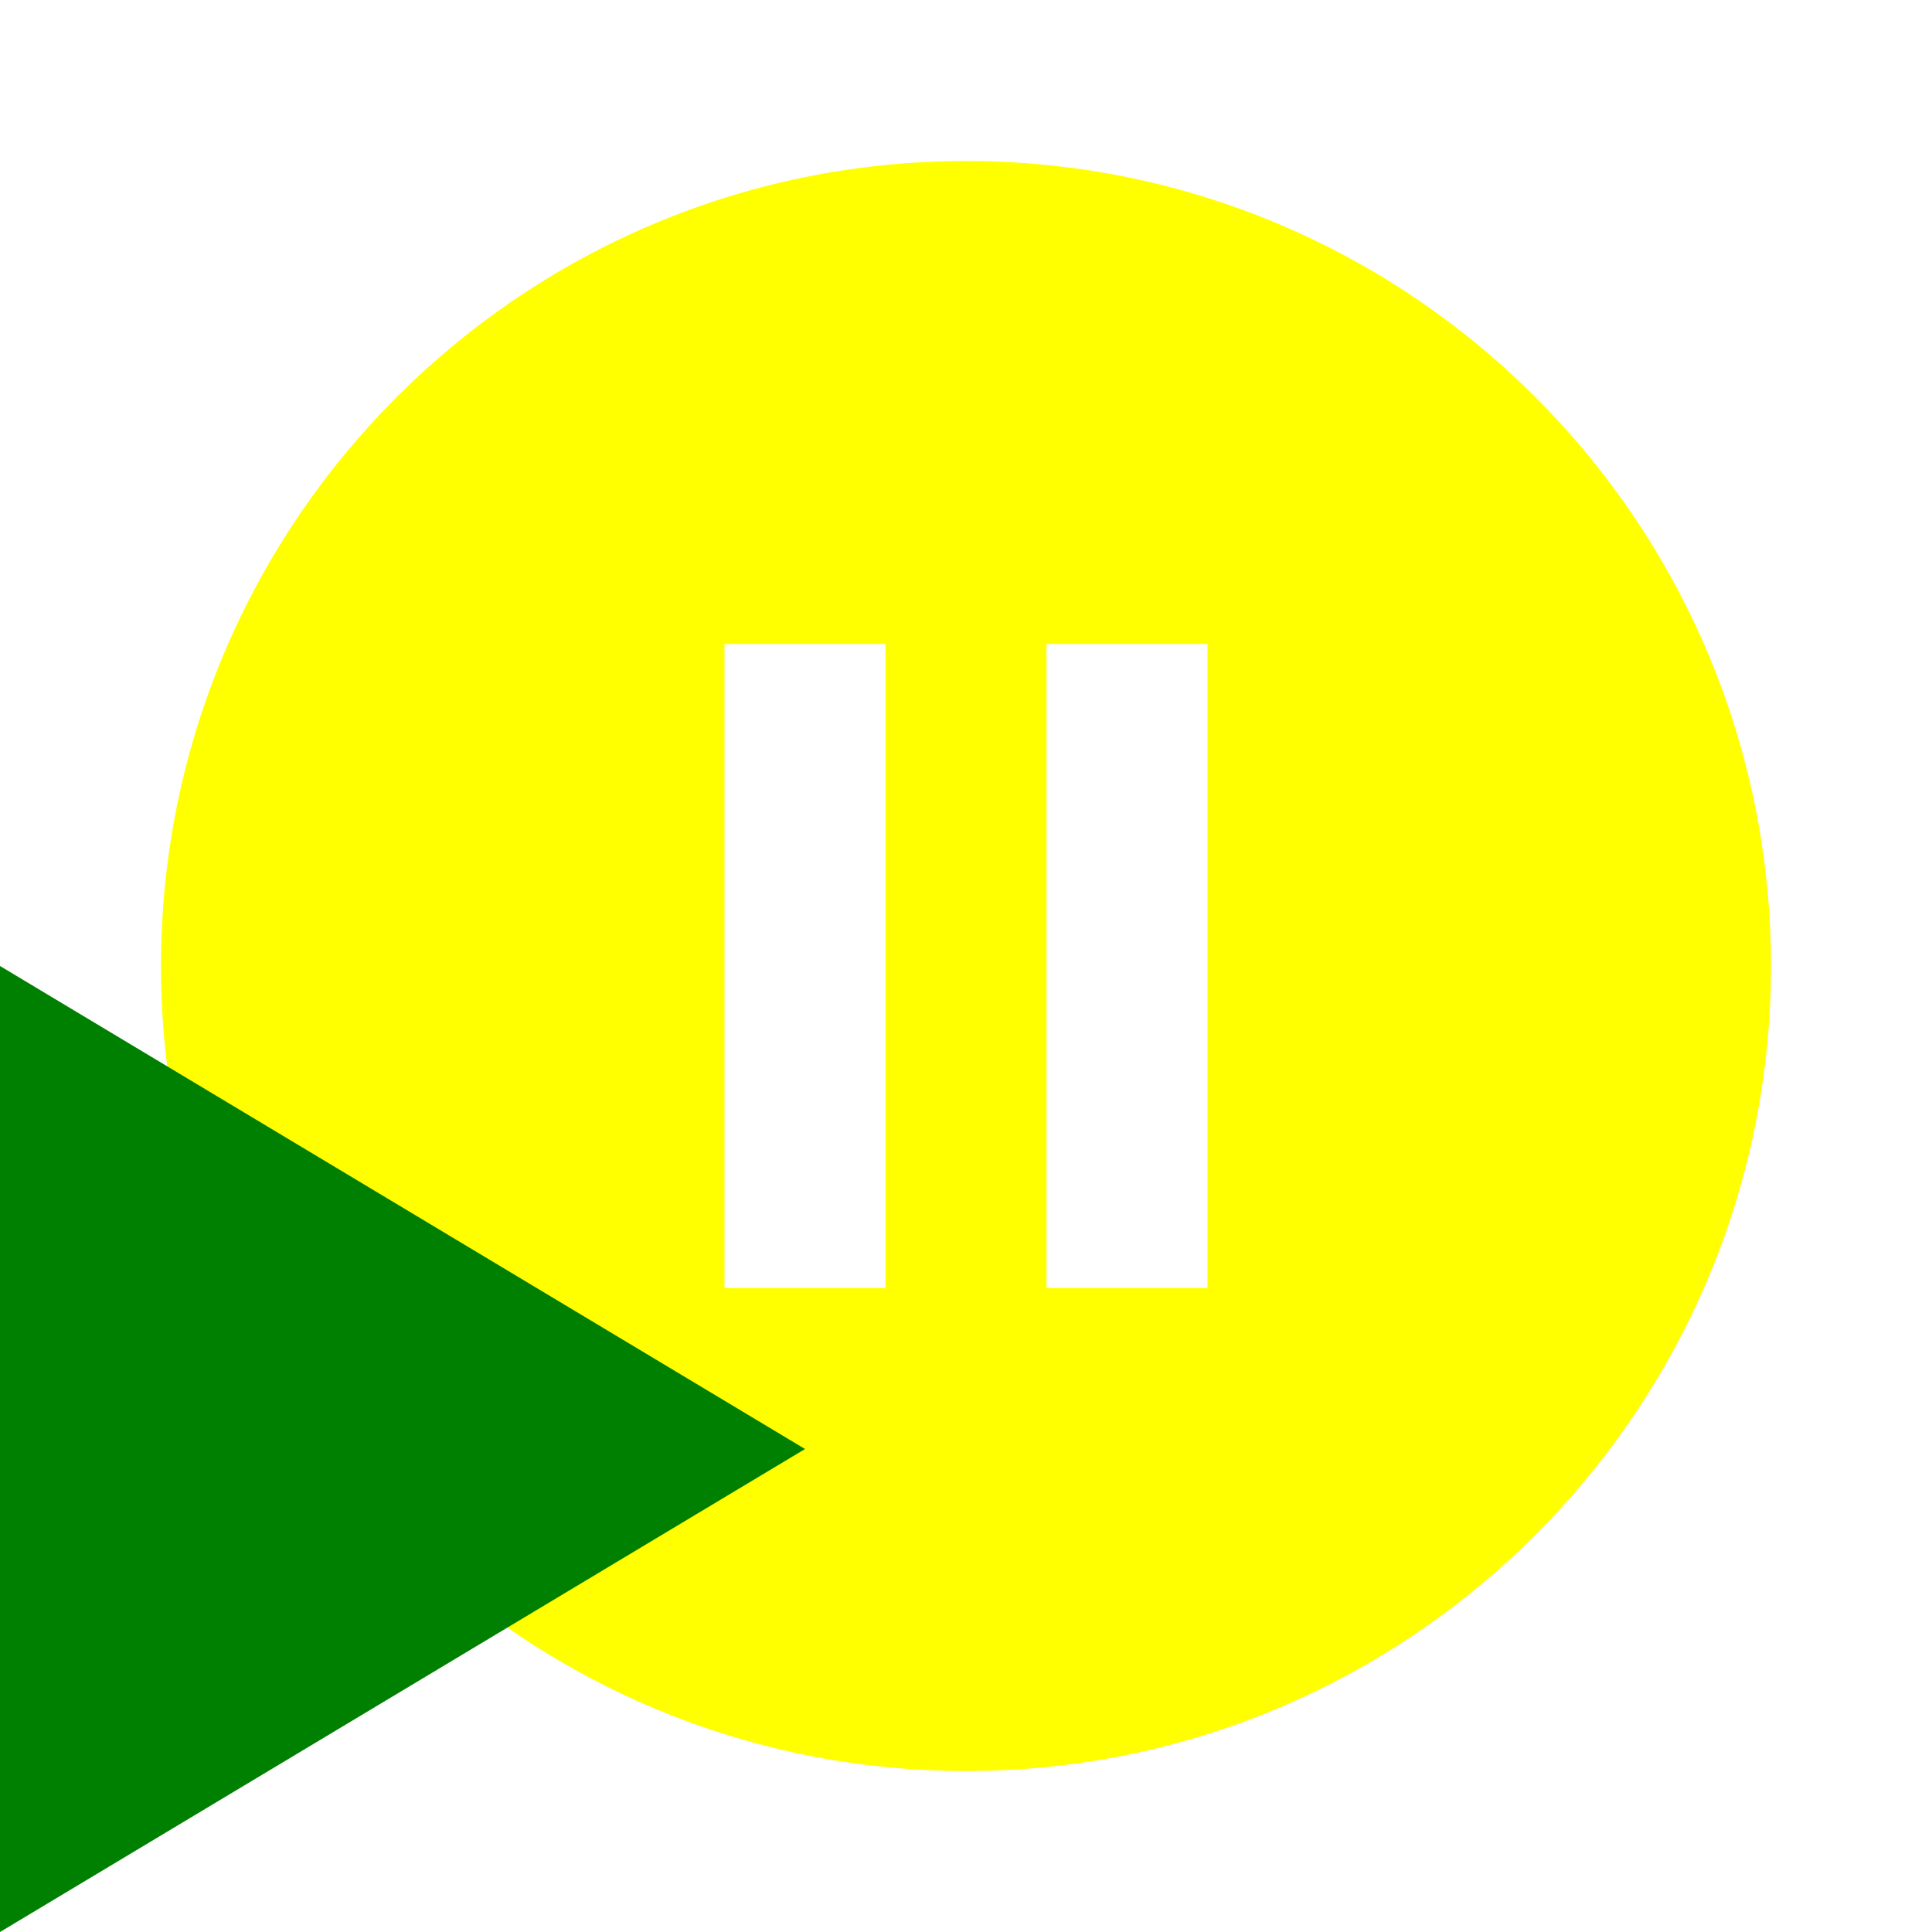
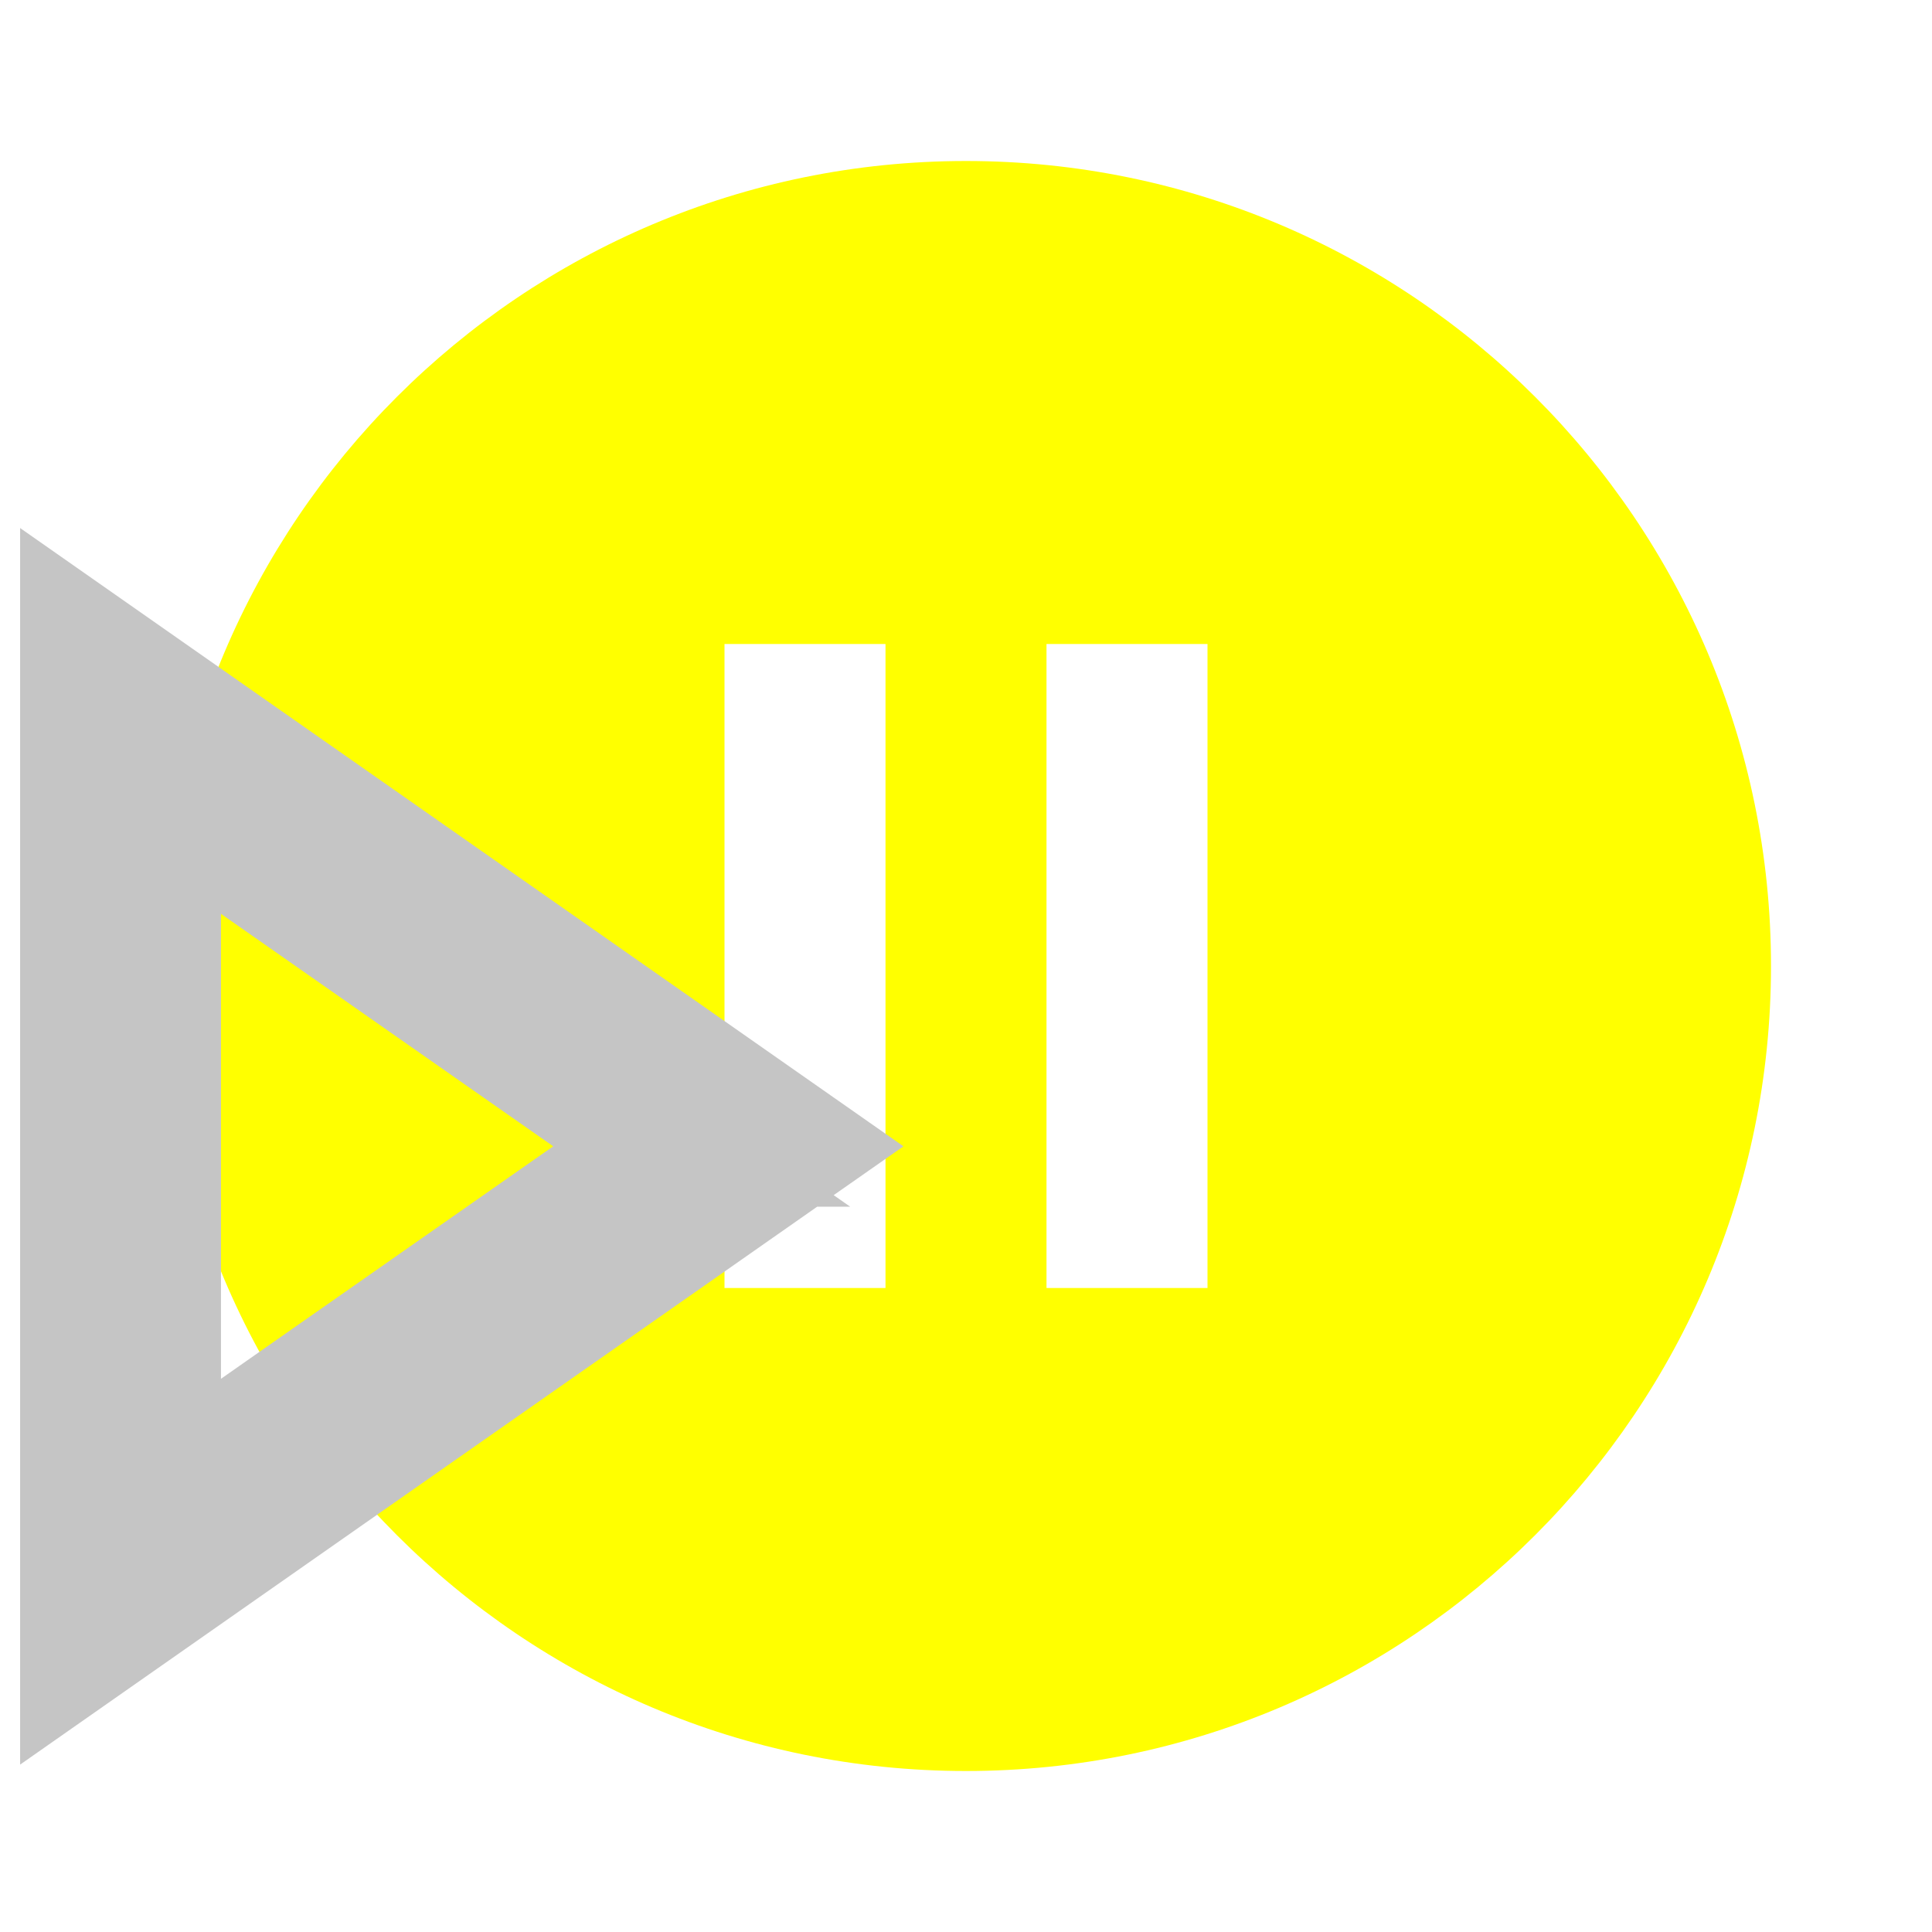
<svg xmlns="http://www.w3.org/2000/svg" width="24" height="24" viewBox="0 0 24 24">
  <path d="M0 0h24v24H0z" fill="none" />
  <path d="M12 2C6.48 2 2 6.48 2 12s4.48 10 10 10 10-4.48 10-10S17.52 2 12 2zm-1 14H9V8h2v8zm4 0h-2V8h2v8z" fill="yellow" />
-   <path d="M0 12v12l10 -6Z" fill="green" />
+   <path fill-rule="evenodd" clip-rule="evenodd" d="M4 2v12.48l8.915-6.24L4 2zm7.18 6.24l-6.185 4.328V3.912l6.186 4.328z" transform="translate(-3, 6)" stroke-width="1.5" stroke="#c5c5c5" />
</svg>
